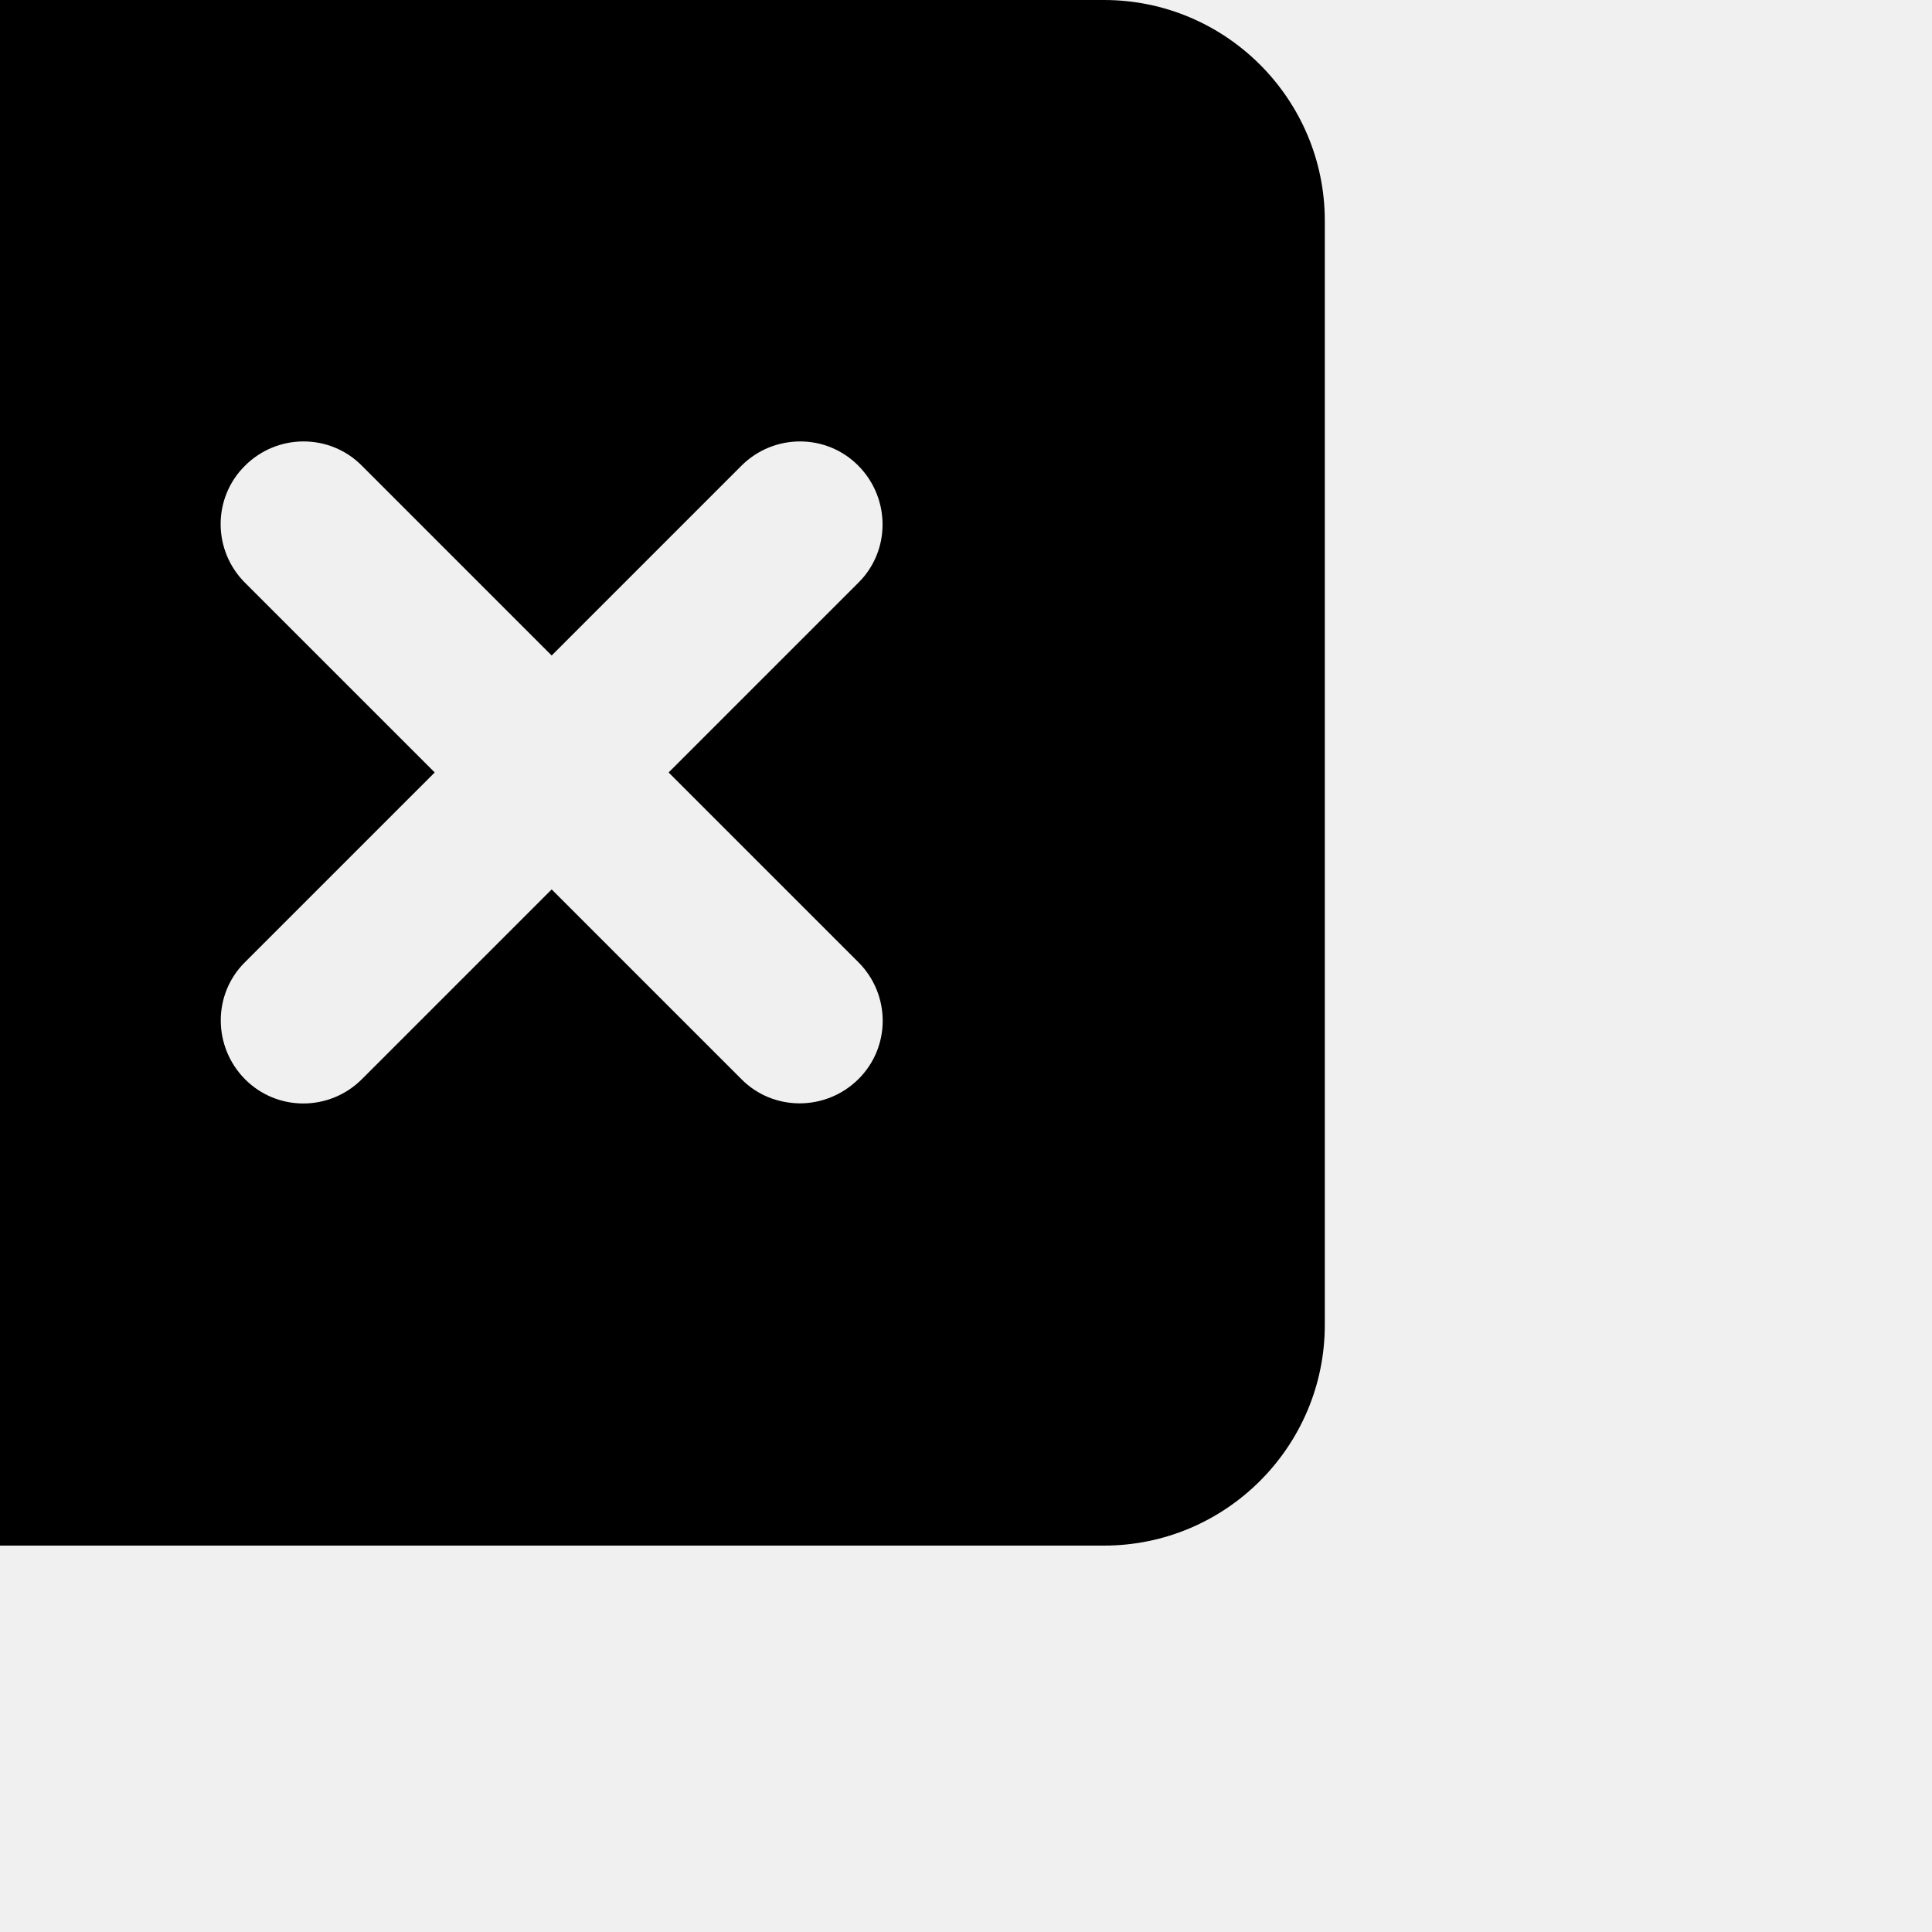
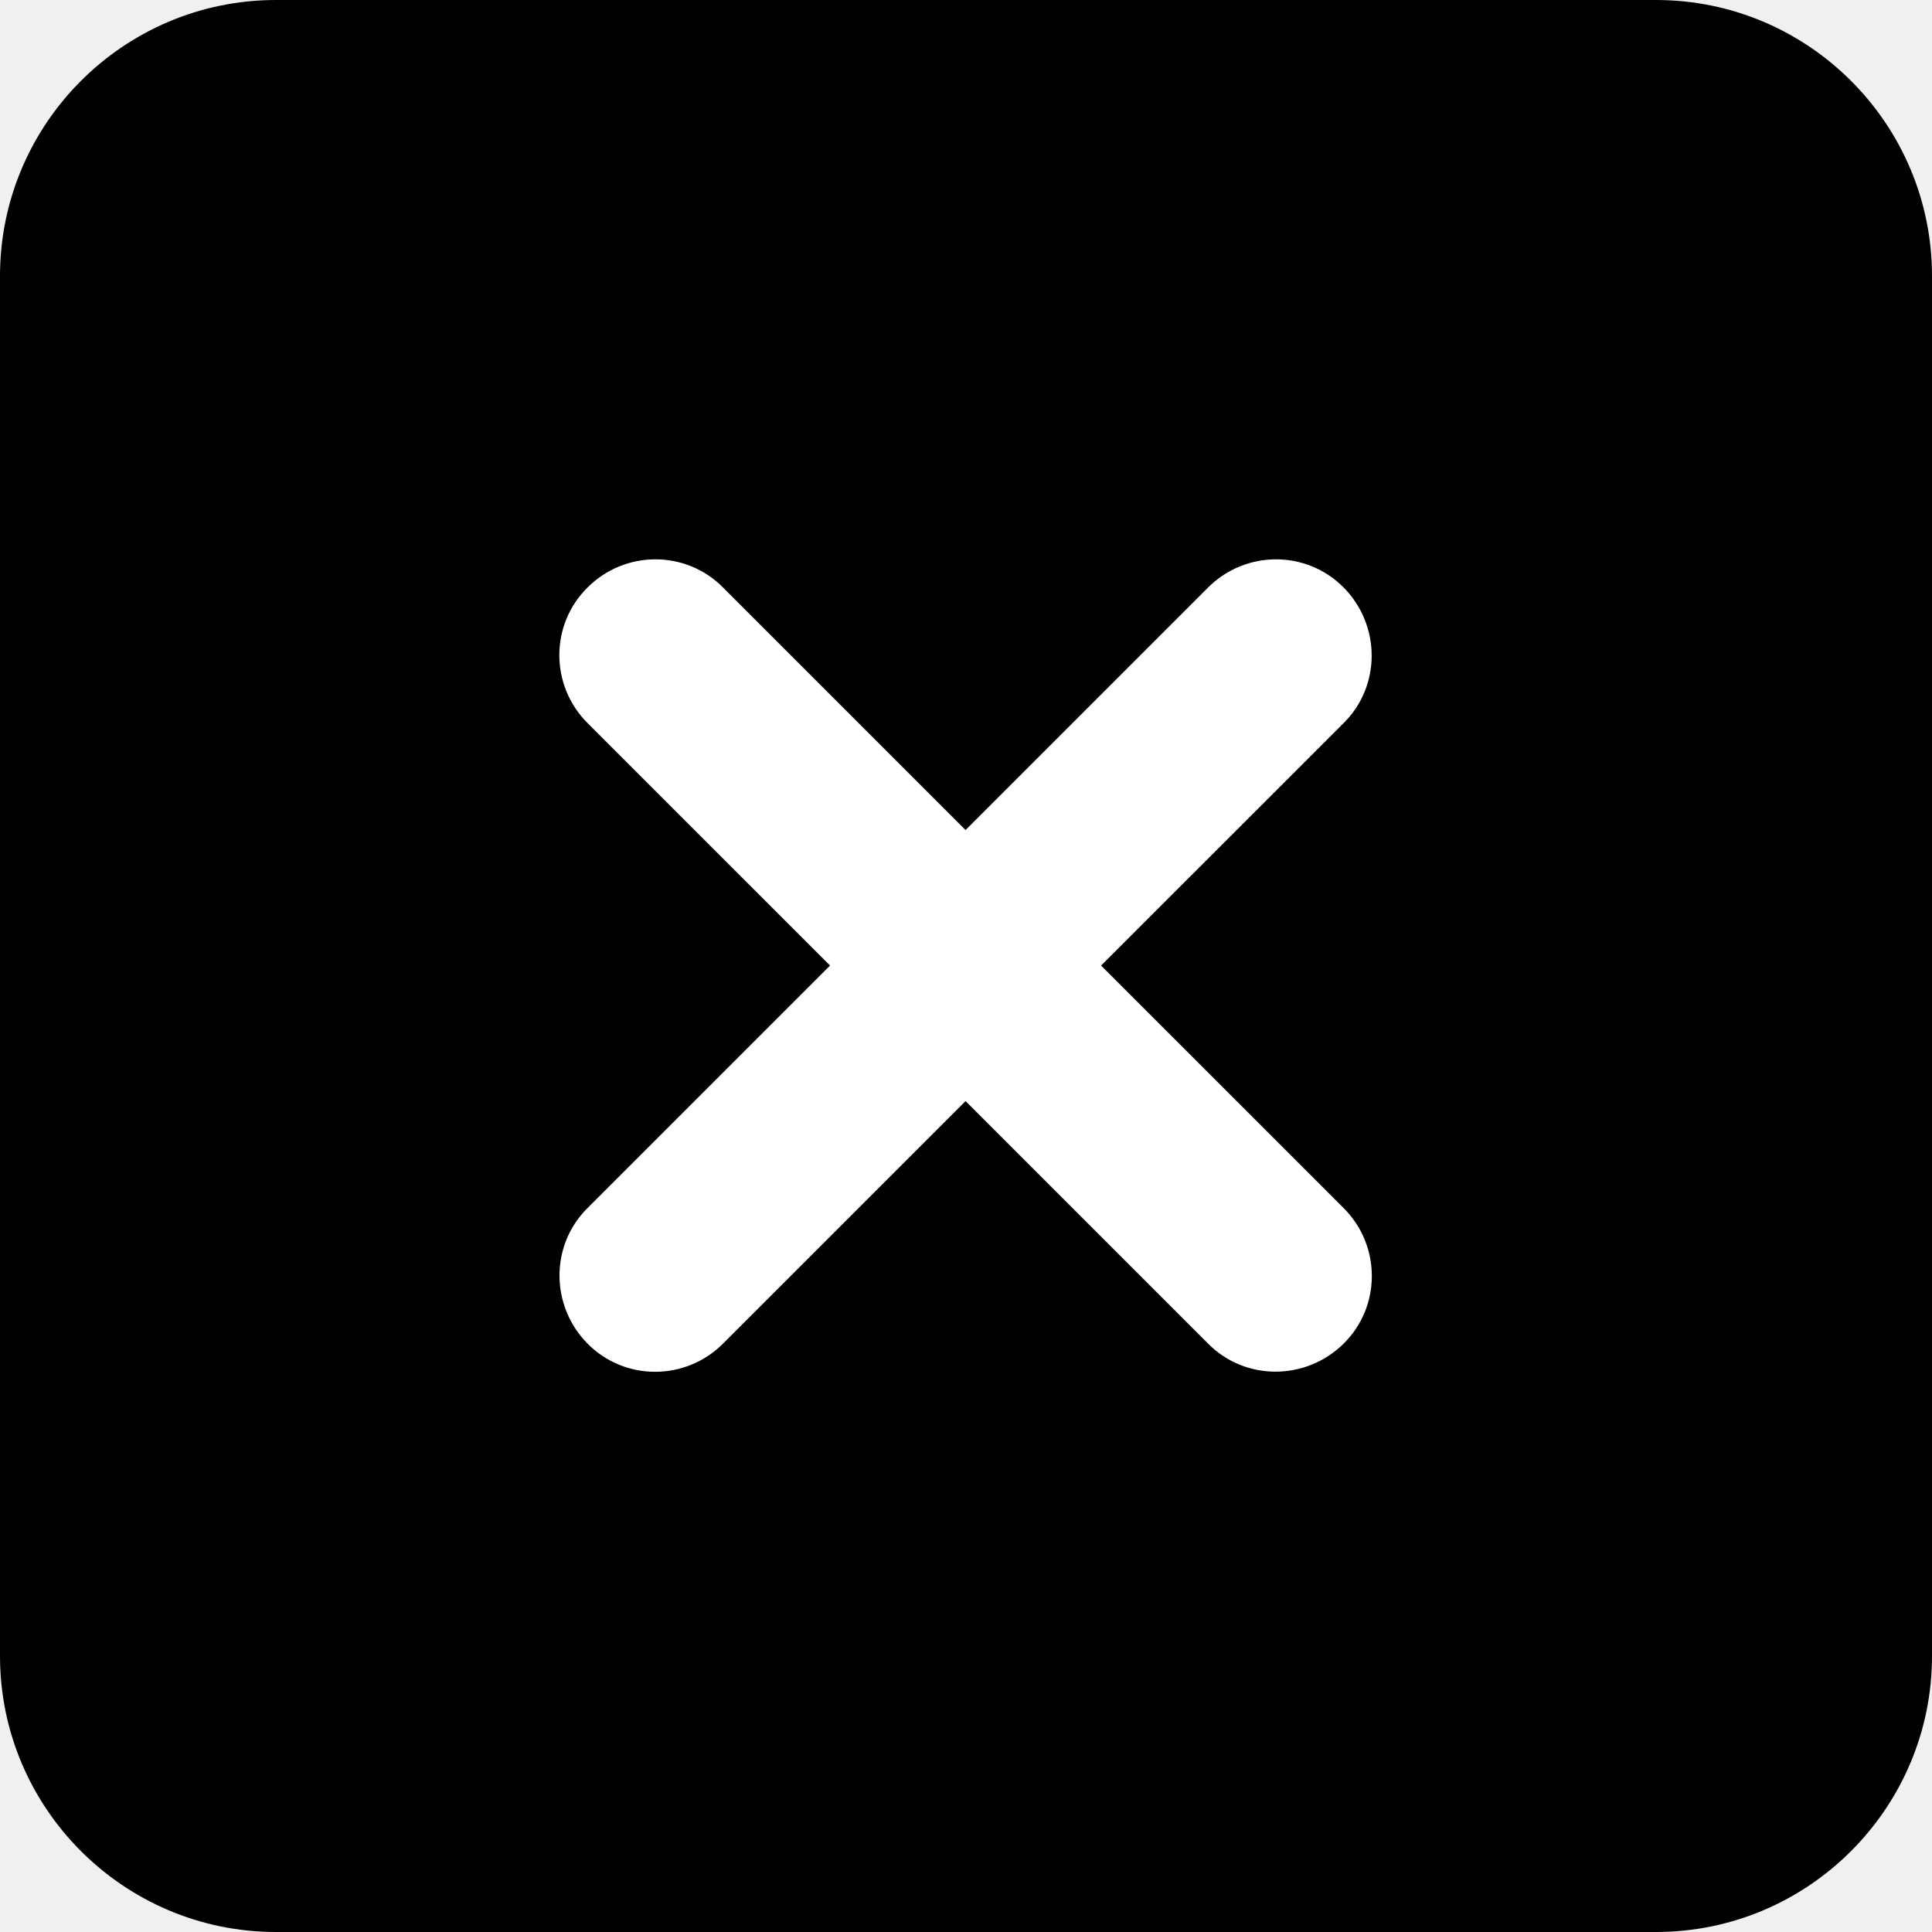
- <svg xmlns="http://www.w3.org/2000/svg" version="1.0" id="Layer_1" x="0px" y="0px" width="128px" height="128px" viewBox="0 0 128 128" enable-background="new 0 0 128 128" xml:space="preserve">
-   <path d="M0,0c-8.068,0-14.628,6.56-14.628,14.628v73.143c0,8.068,6.56,14.629,14.628,14.629h73.143  c8.068,0,14.629-6.561,14.629-14.629V14.628C87.772,6.56,81.212,0,73.144,0H0z M16.229,30.857c2.149-2.148,5.623-2.148,7.749,0  l12.571,12.572L49.12,30.857c2.149-2.148,5.624-2.148,7.75,0c2.125,2.149,2.148,5.623,0,7.749L44.298,51.177L56.87,63.748  c2.148,2.149,2.148,5.623,0,7.749c-2.149,2.126-5.624,2.148-7.75,0L36.549,58.926L23.978,71.497c-2.149,2.148-5.623,2.148-7.749,0  c-2.125-2.148-2.148-5.623,0-7.749l12.572-12.571L16.229,38.606C14.081,36.457,14.081,32.983,16.229,30.857z" />
+ <svg xmlns="http://www.w3.org/2000/svg" version="1.1" id="Layer_1" x="0px" y="0px" width="128px" height="128px" viewBox="0 0 128 128" enable-background="new 0 0 128 128" xml:space="preserve">
+   <path d="M18.285,0C8.2,0,0,8.2,0,18.285v91.429C0,119.798,8.2,128,18.285,128h91.429c10.085,0,18.286-8.202,18.286-18.286V18.285  C128,8.2,119.802,0,109.716,0H18.285z" />
+   <path fill="#FFFFFF" stroke="#000000" stroke-miterlimit="10" d="M38.571,38.571c2.686-2.685,7.029-2.685,9.687,0l15.713,15.715  l15.715-15.715c2.686-2.685,7.028-2.685,9.688,0c2.656,2.686,2.685,7.029,0,9.686L73.658,63.971l15.716,15.714  c2.685,2.686,2.685,7.029,0,9.687c-2.687,2.658-7.031,2.685-9.688,0L63.971,73.657L48.258,89.371c-2.687,2.685-7.029,2.685-9.687,0  c-2.656-2.685-2.685-7.028,0-9.687l15.715-15.714L38.571,48.257C35.886,45.571,35.886,41.229,38.571,38.571z" />
</svg>
